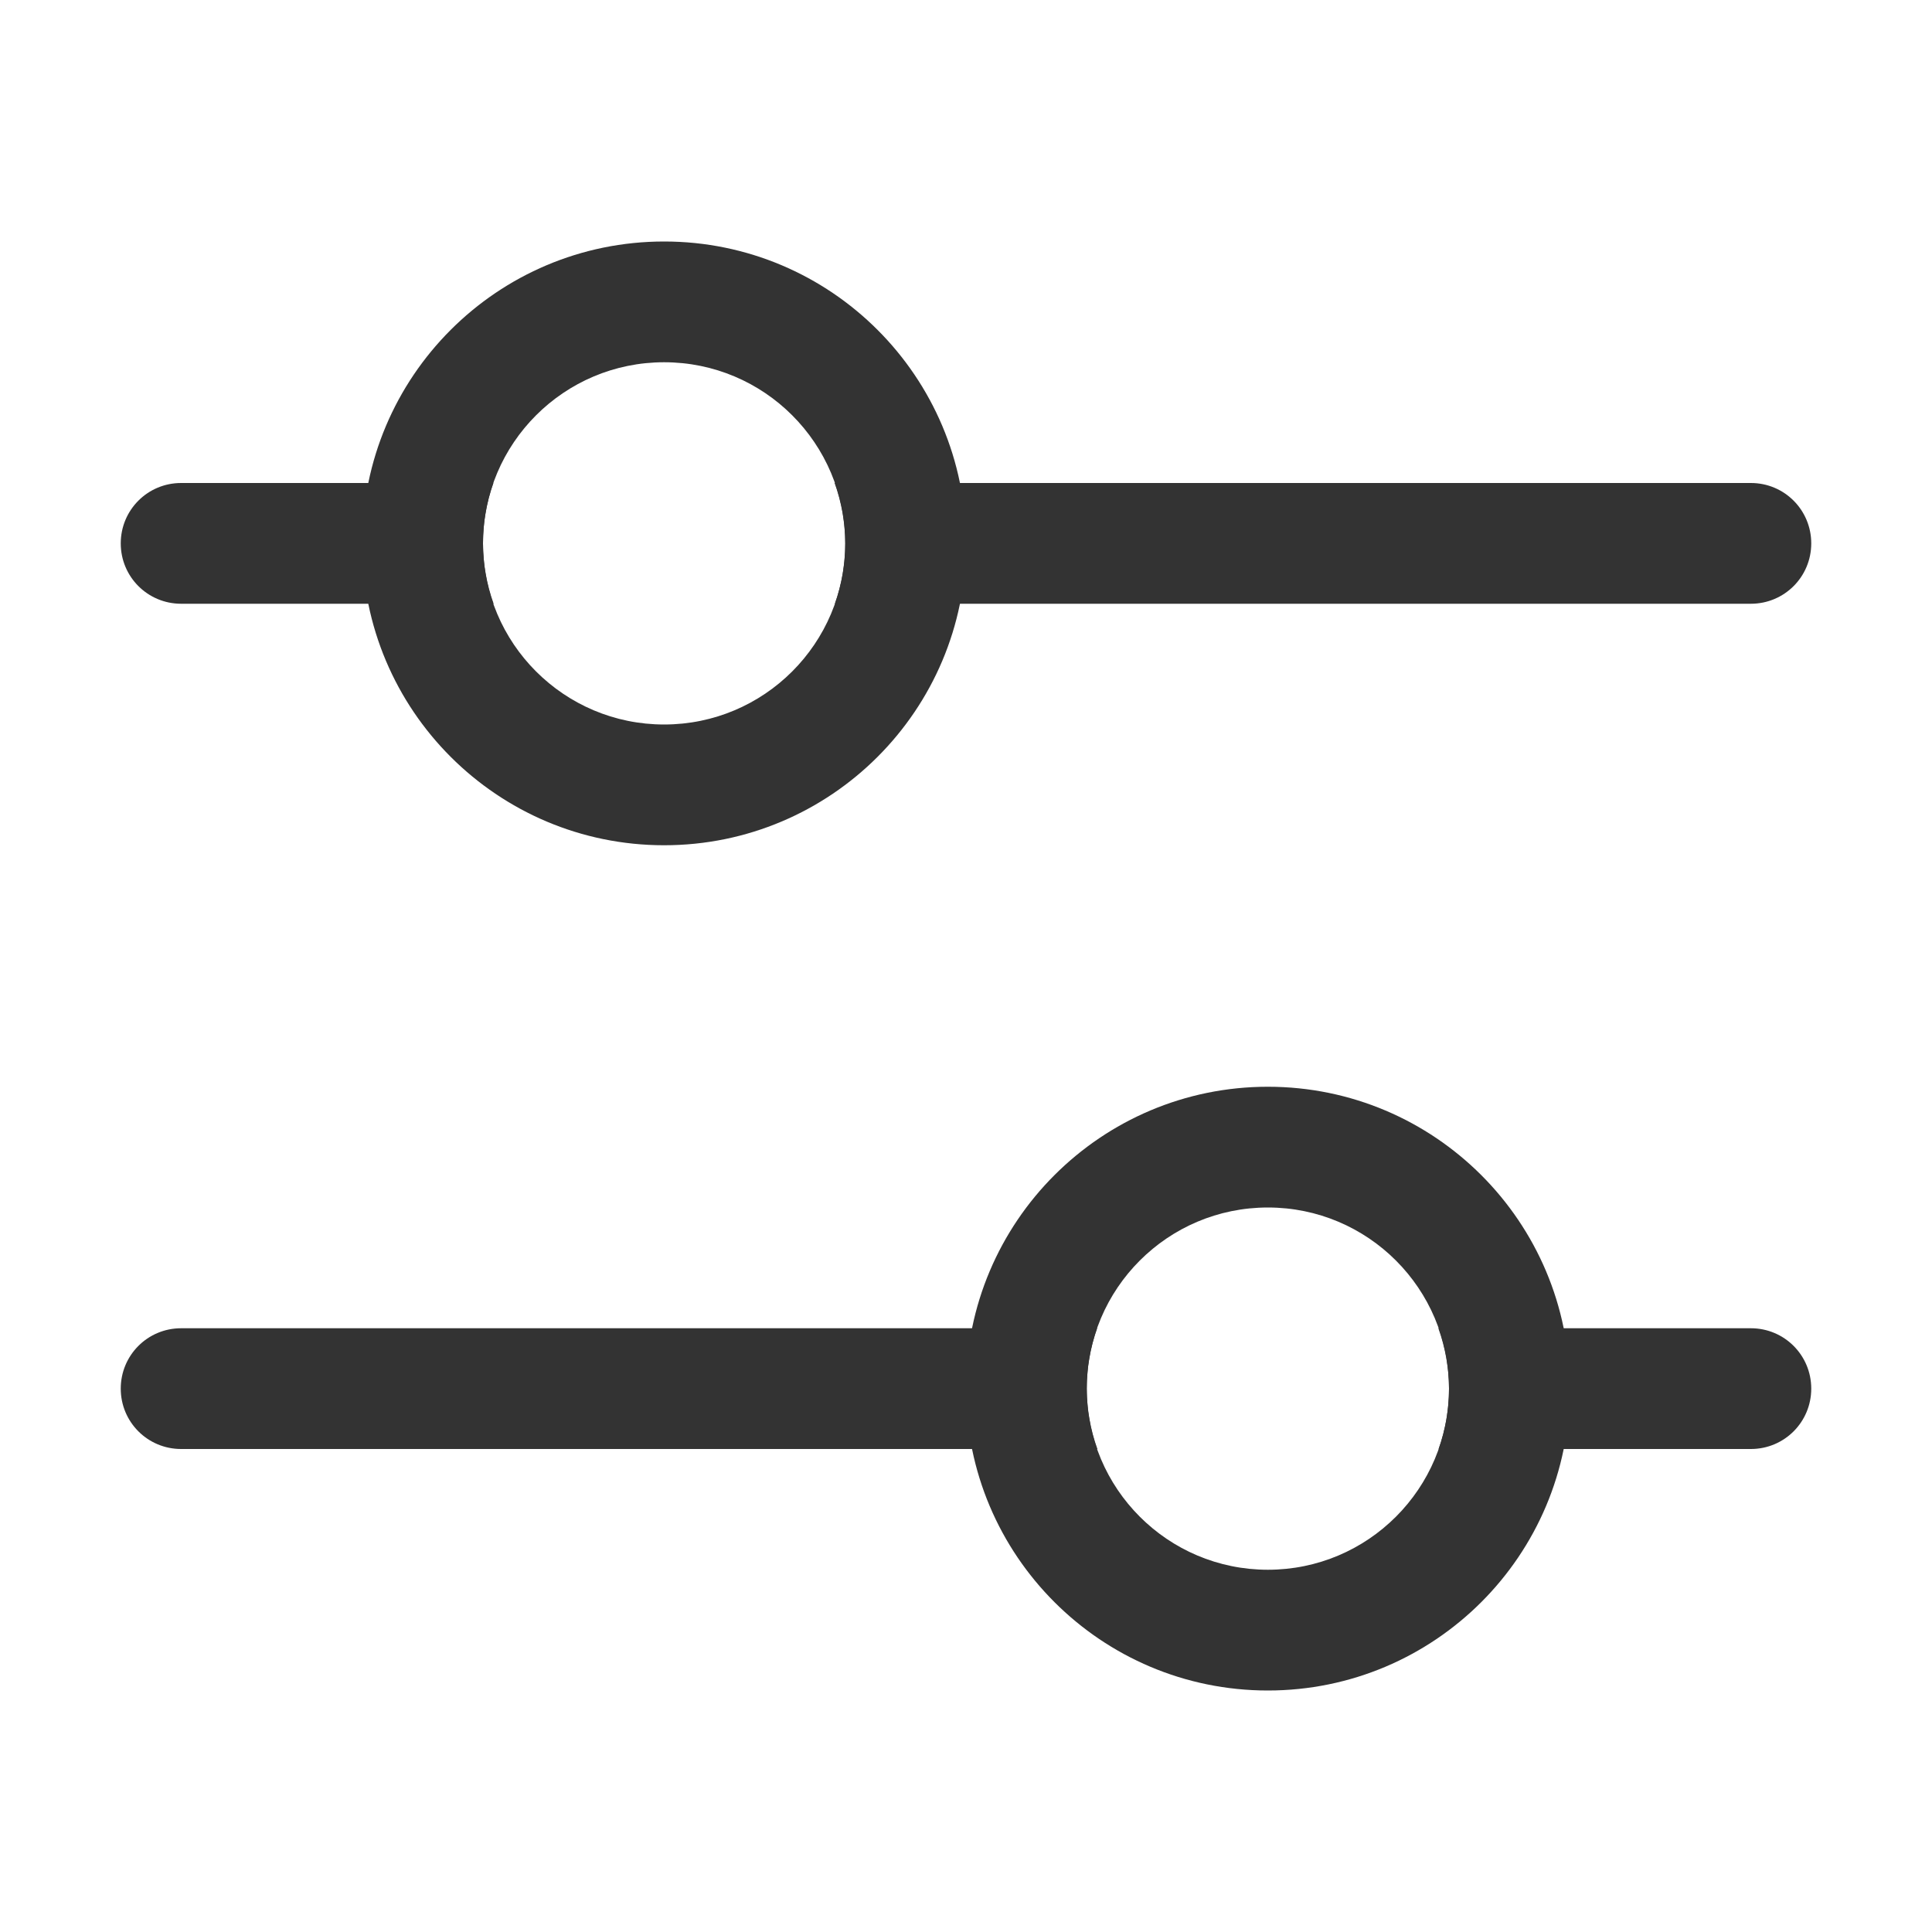
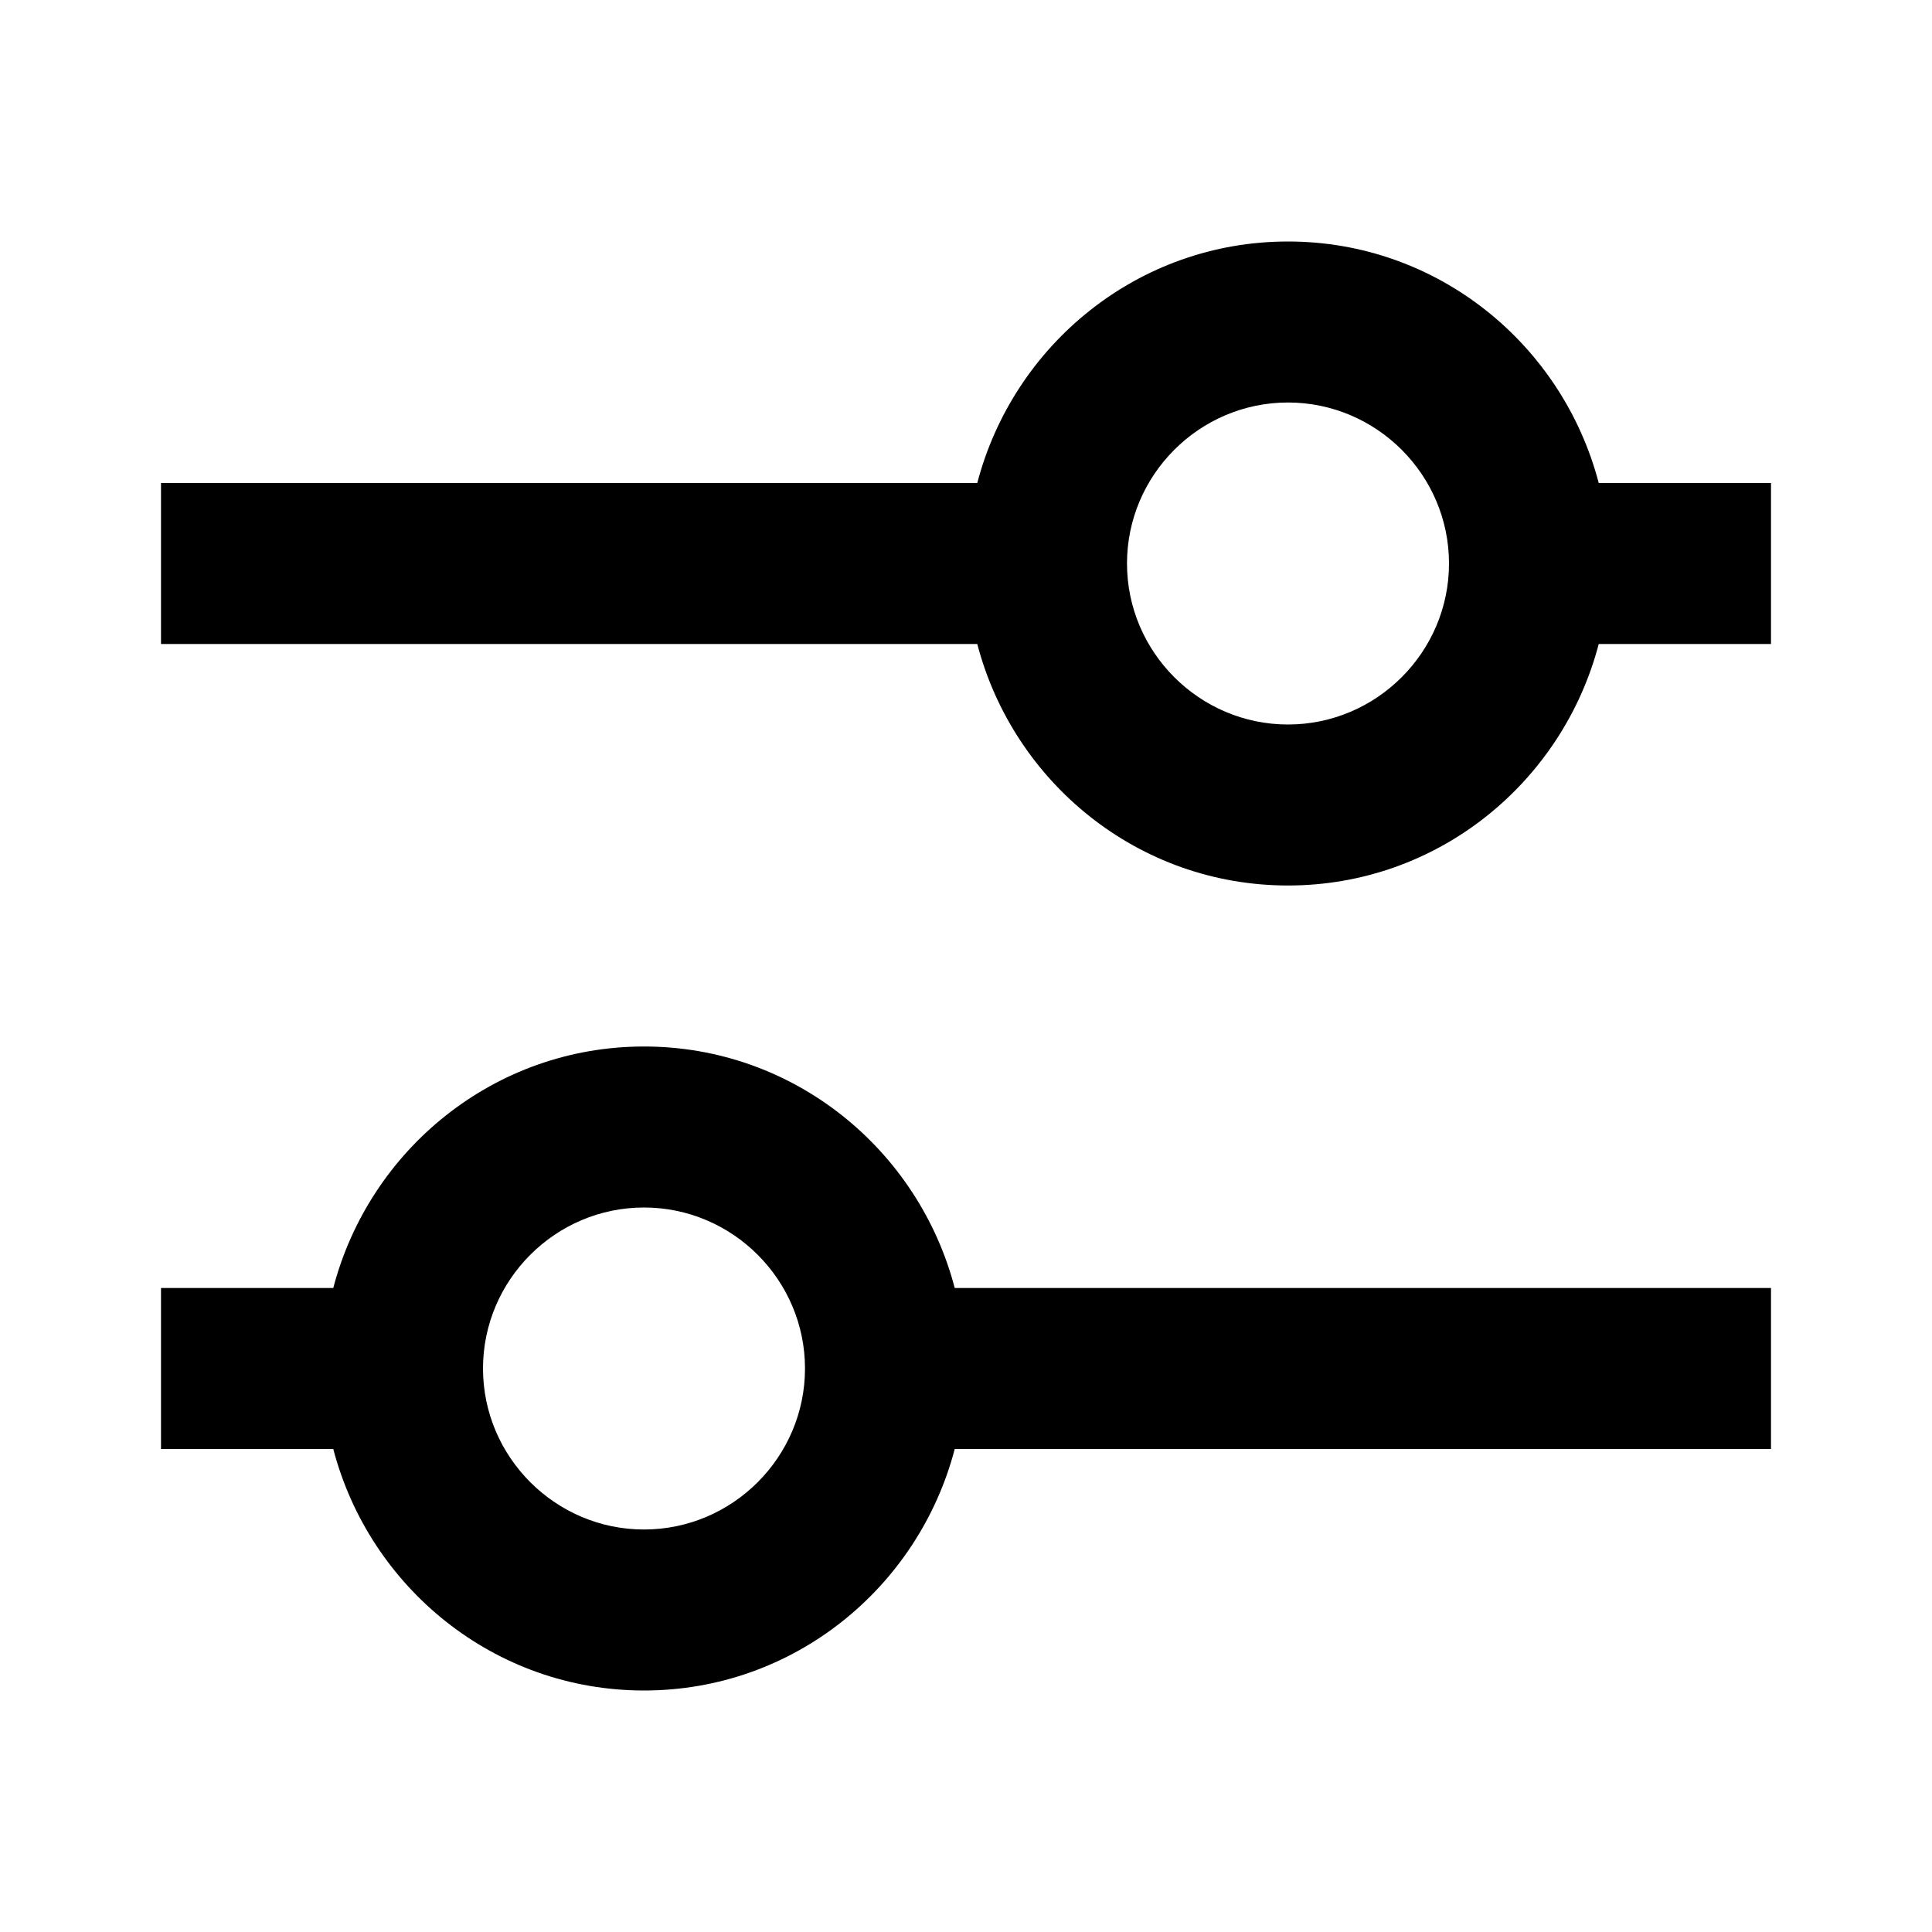
- <svg xmlns="http://www.w3.org/2000/svg" width="16" height="16" version="1.1">
-   <g fill="#333">
-     <path d="m1.5 4c-0.277 0-0.5 0.223-0.5 0.5s0.223 0.5 0.5 0.5h2.588a1.5 1.5 0 0 1-0.088-0.5 1.5 1.5 0 0 1 0.086-0.5h-2.586zm5.412 0a1.5 1.5 0 0 1 0.088 0.5 1.5 1.5 0 0 1-0.086 0.5h7.586c0.277 0 0.5-0.223 0.5-0.5s-0.223-0.5-0.5-0.5h-7.588z" stroke-linecap="round" stroke-linejoin="round" stroke-width="2.366" />
-     <path d="m1.5 11c-0.277 0-0.5 0.223-0.5 0.5s0.223 0.5 0.5 0.5h7.588a1.5 1.5 0 0 1-0.088-0.5 1.5 1.5 0 0 1 0.086-0.5h-7.586zm10.412 0a1.5 1.5 0 0 1 0.088 0.5 1.5 1.5 0 0 1-0.086 0.5h2.586c0.277 0 0.5-0.223 0.5-0.5s-0.223-0.5-0.5-0.5h-2.588z" stroke-linecap="round" stroke-linejoin="round" stroke-width="2.366" />
-     <path d="m5.5 2a2.5 2.5 0 0 0-2.5 2.5 2.5 2.5 0 0 0 2.5 2.5 2.5 2.5 0 0 0 2.5-2.5 2.5 2.5 0 0 0-2.5-2.5zm0 1a1.5 1.5 0 0 1 1.5 1.5 1.5 1.5 0 0 1-1.5 1.5 1.5 1.5 0 0 1-1.5-1.5 1.5 1.5 0 0 1 1.5-1.5z" stroke-linecap="square" stroke-width="2" />
-     <path d="m10.5 9a2.5 2.5 0 0 0-2.5 2.5 2.5 2.5 0 0 0 2.5 2.5 2.5 2.5 0 0 0 2.5-2.5 2.5 2.5 0 0 0-2.5-2.5zm0 1a1.5 1.5 0 0 1 1.5 1.5 1.5 1.5 0 0 1-1.5 1.5 1.5 1.5 0 0 1-1.5-1.5 1.5 1.5 0 0 1 1.5-1.5z" stroke-linecap="square" stroke-width="2" />
-   </g>
+ <svg xmlns="http://www.w3.org/2000/svg" viewBox="0 0 24 24">
+   <path d="M8 13C6.14 13 4.59 14.28 4.14 16H2V18H4.14C4.59 19.72 6.14 21 8 21S11.41 19.72 11.86 18H22V16H11.86C11.41 14.28 9.86 13 8 13M8 19C6.9 19 6 18.1 6 17C6 15.9 6.9 15 8 15S10 15.9 10 17C10 18.1 9.1 19 8 19M19.86 6C19.41 4.28 17.86 3 16 3S12.59 4.28 12.14 6H2V8H12.14C12.59 9.72 14.14 11 16 11S19.41 9.72 19.86 8H22V6H19.86M16 9C14.9 9 14 8.1 14 7C14 5.9 14.9 5 16 5S18 5.9 18 7C18 8.1 17.1 9 16 9Z" />
</svg>
